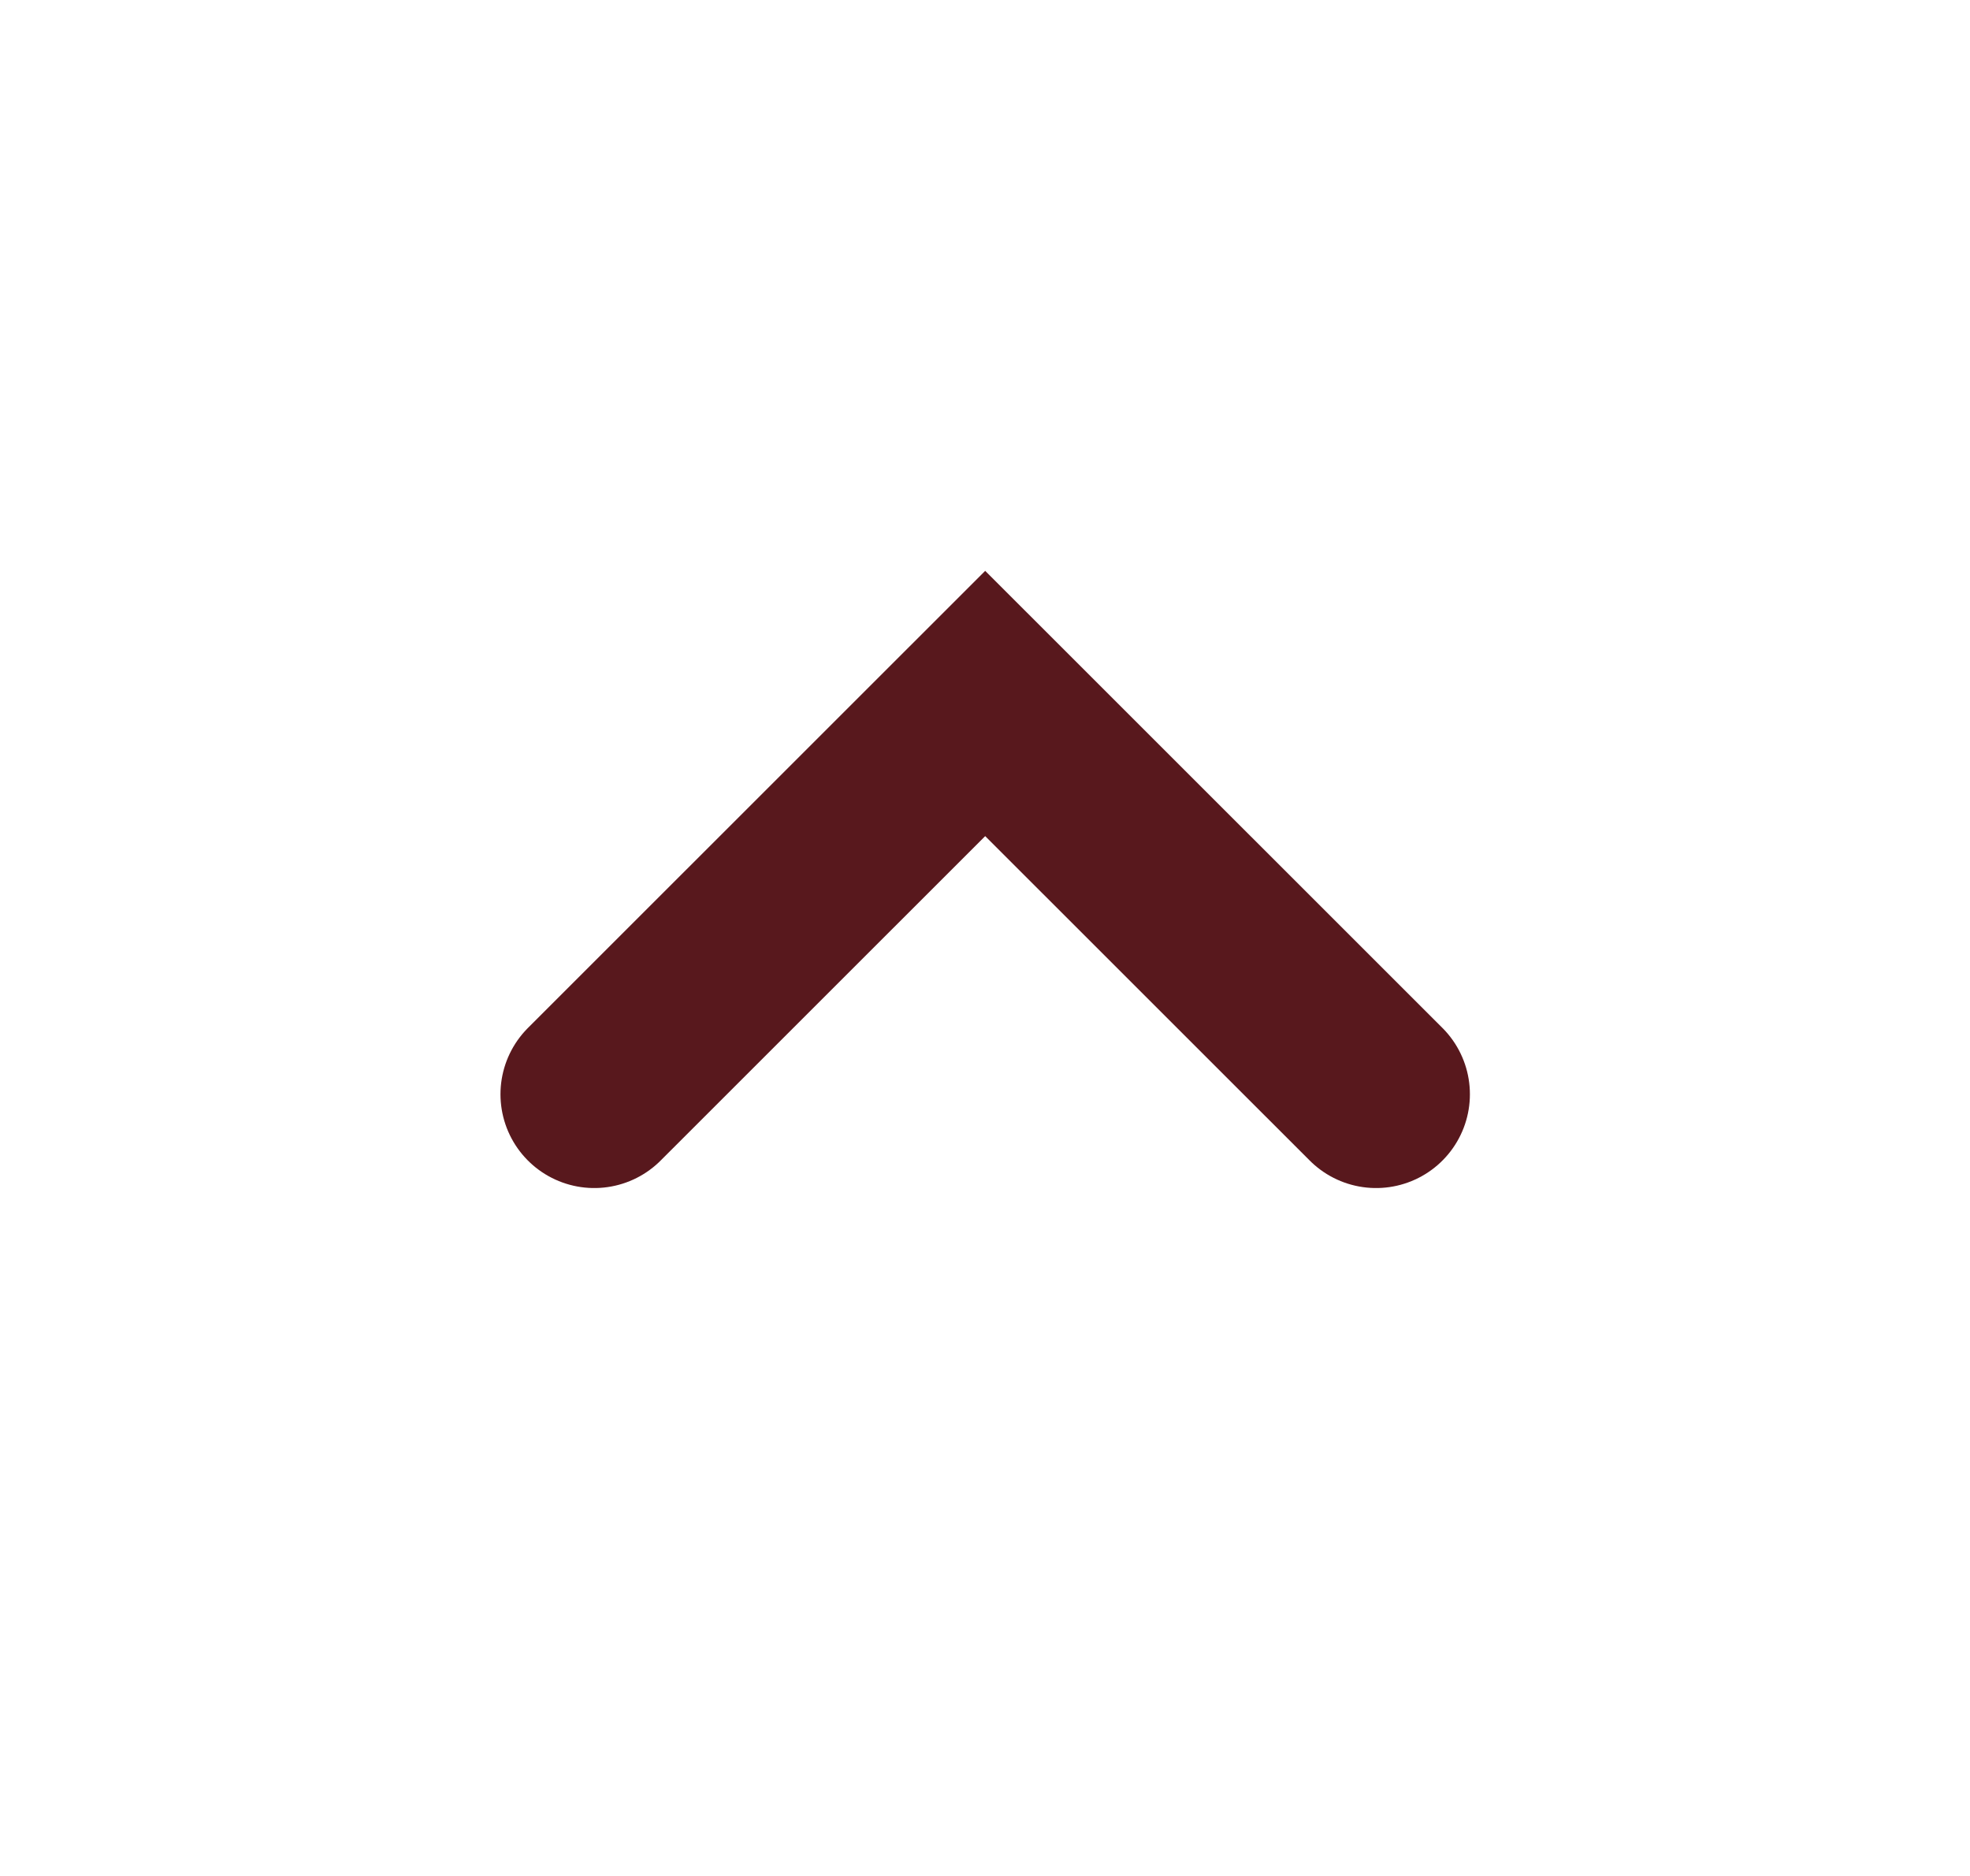
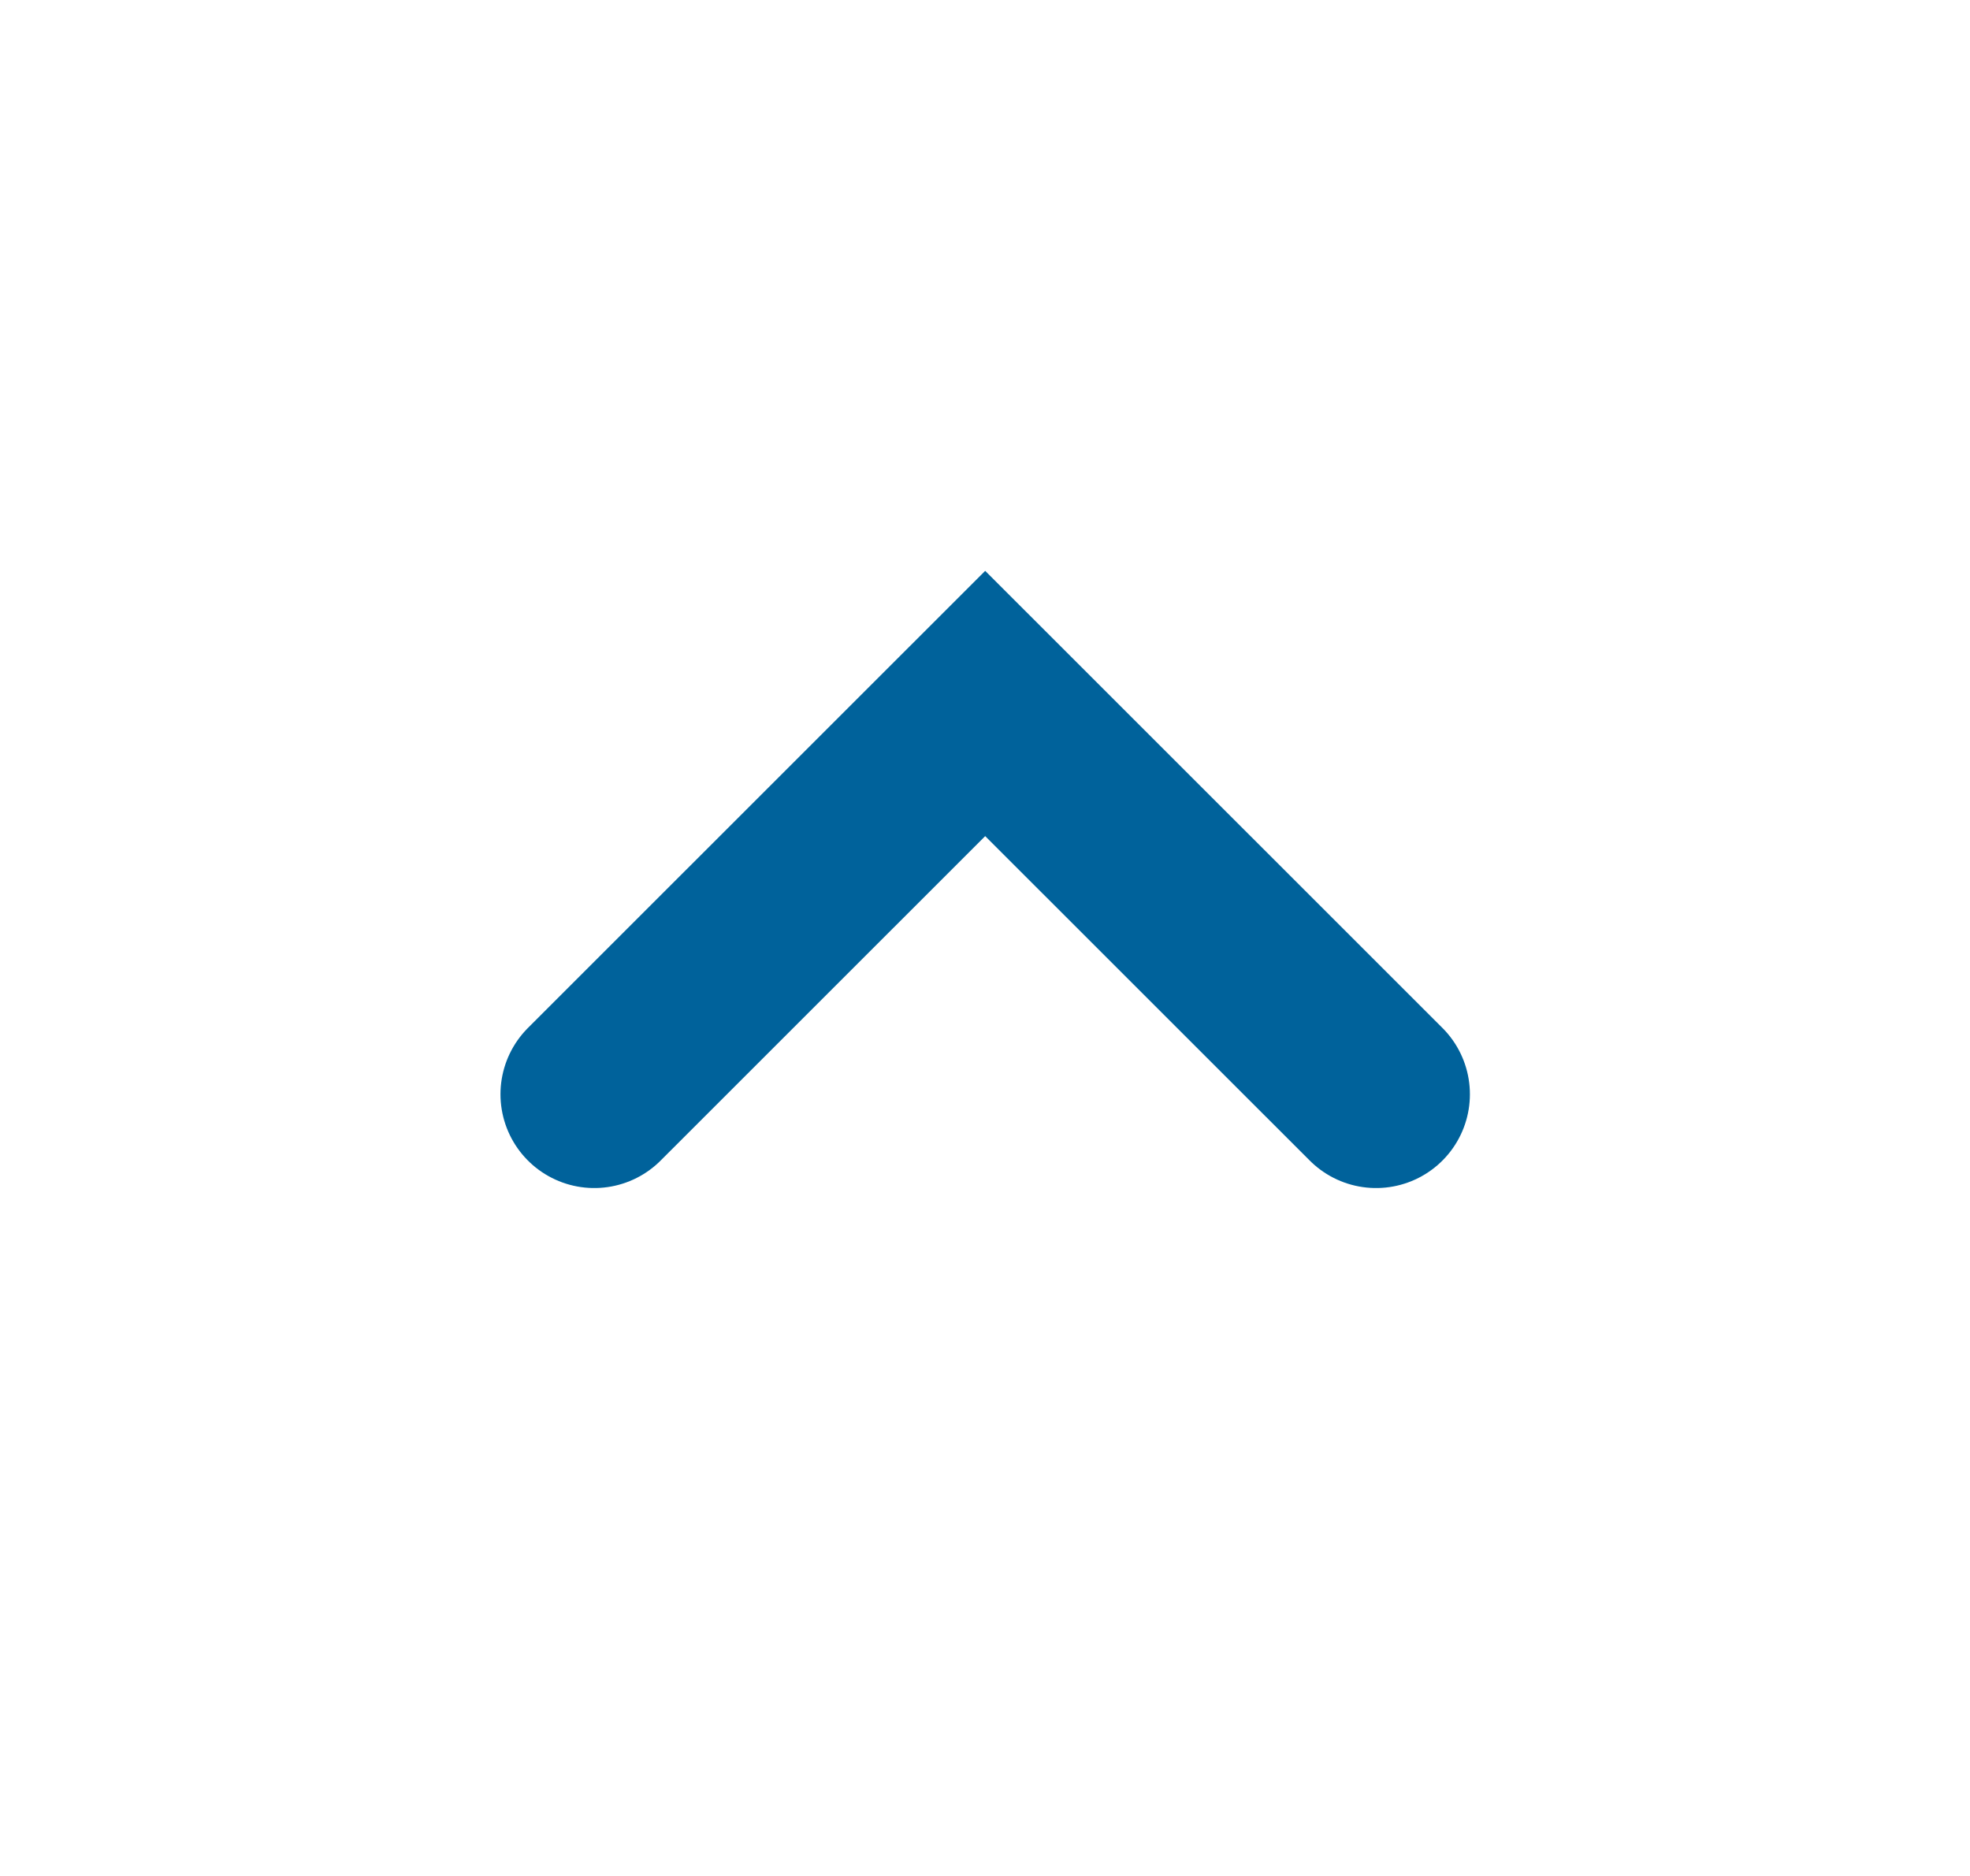
<svg xmlns="http://www.w3.org/2000/svg" width="21" height="20" viewBox="0 0 21 20" fill="none">
  <g id="Desktop / V1.0">
-     <path id="Path 3" d="M6.335 11.666L10.502 7.5L14.669 11.666" stroke="#58181D" stroke-width="2" stroke-linecap="round" />
+     <path id="Path 3" d="M6.335 11.666L10.502 7.5L14.669 11.666" stroke="#00629B" stroke-width="2" stroke-linecap="round" />
  </g>
</svg>
